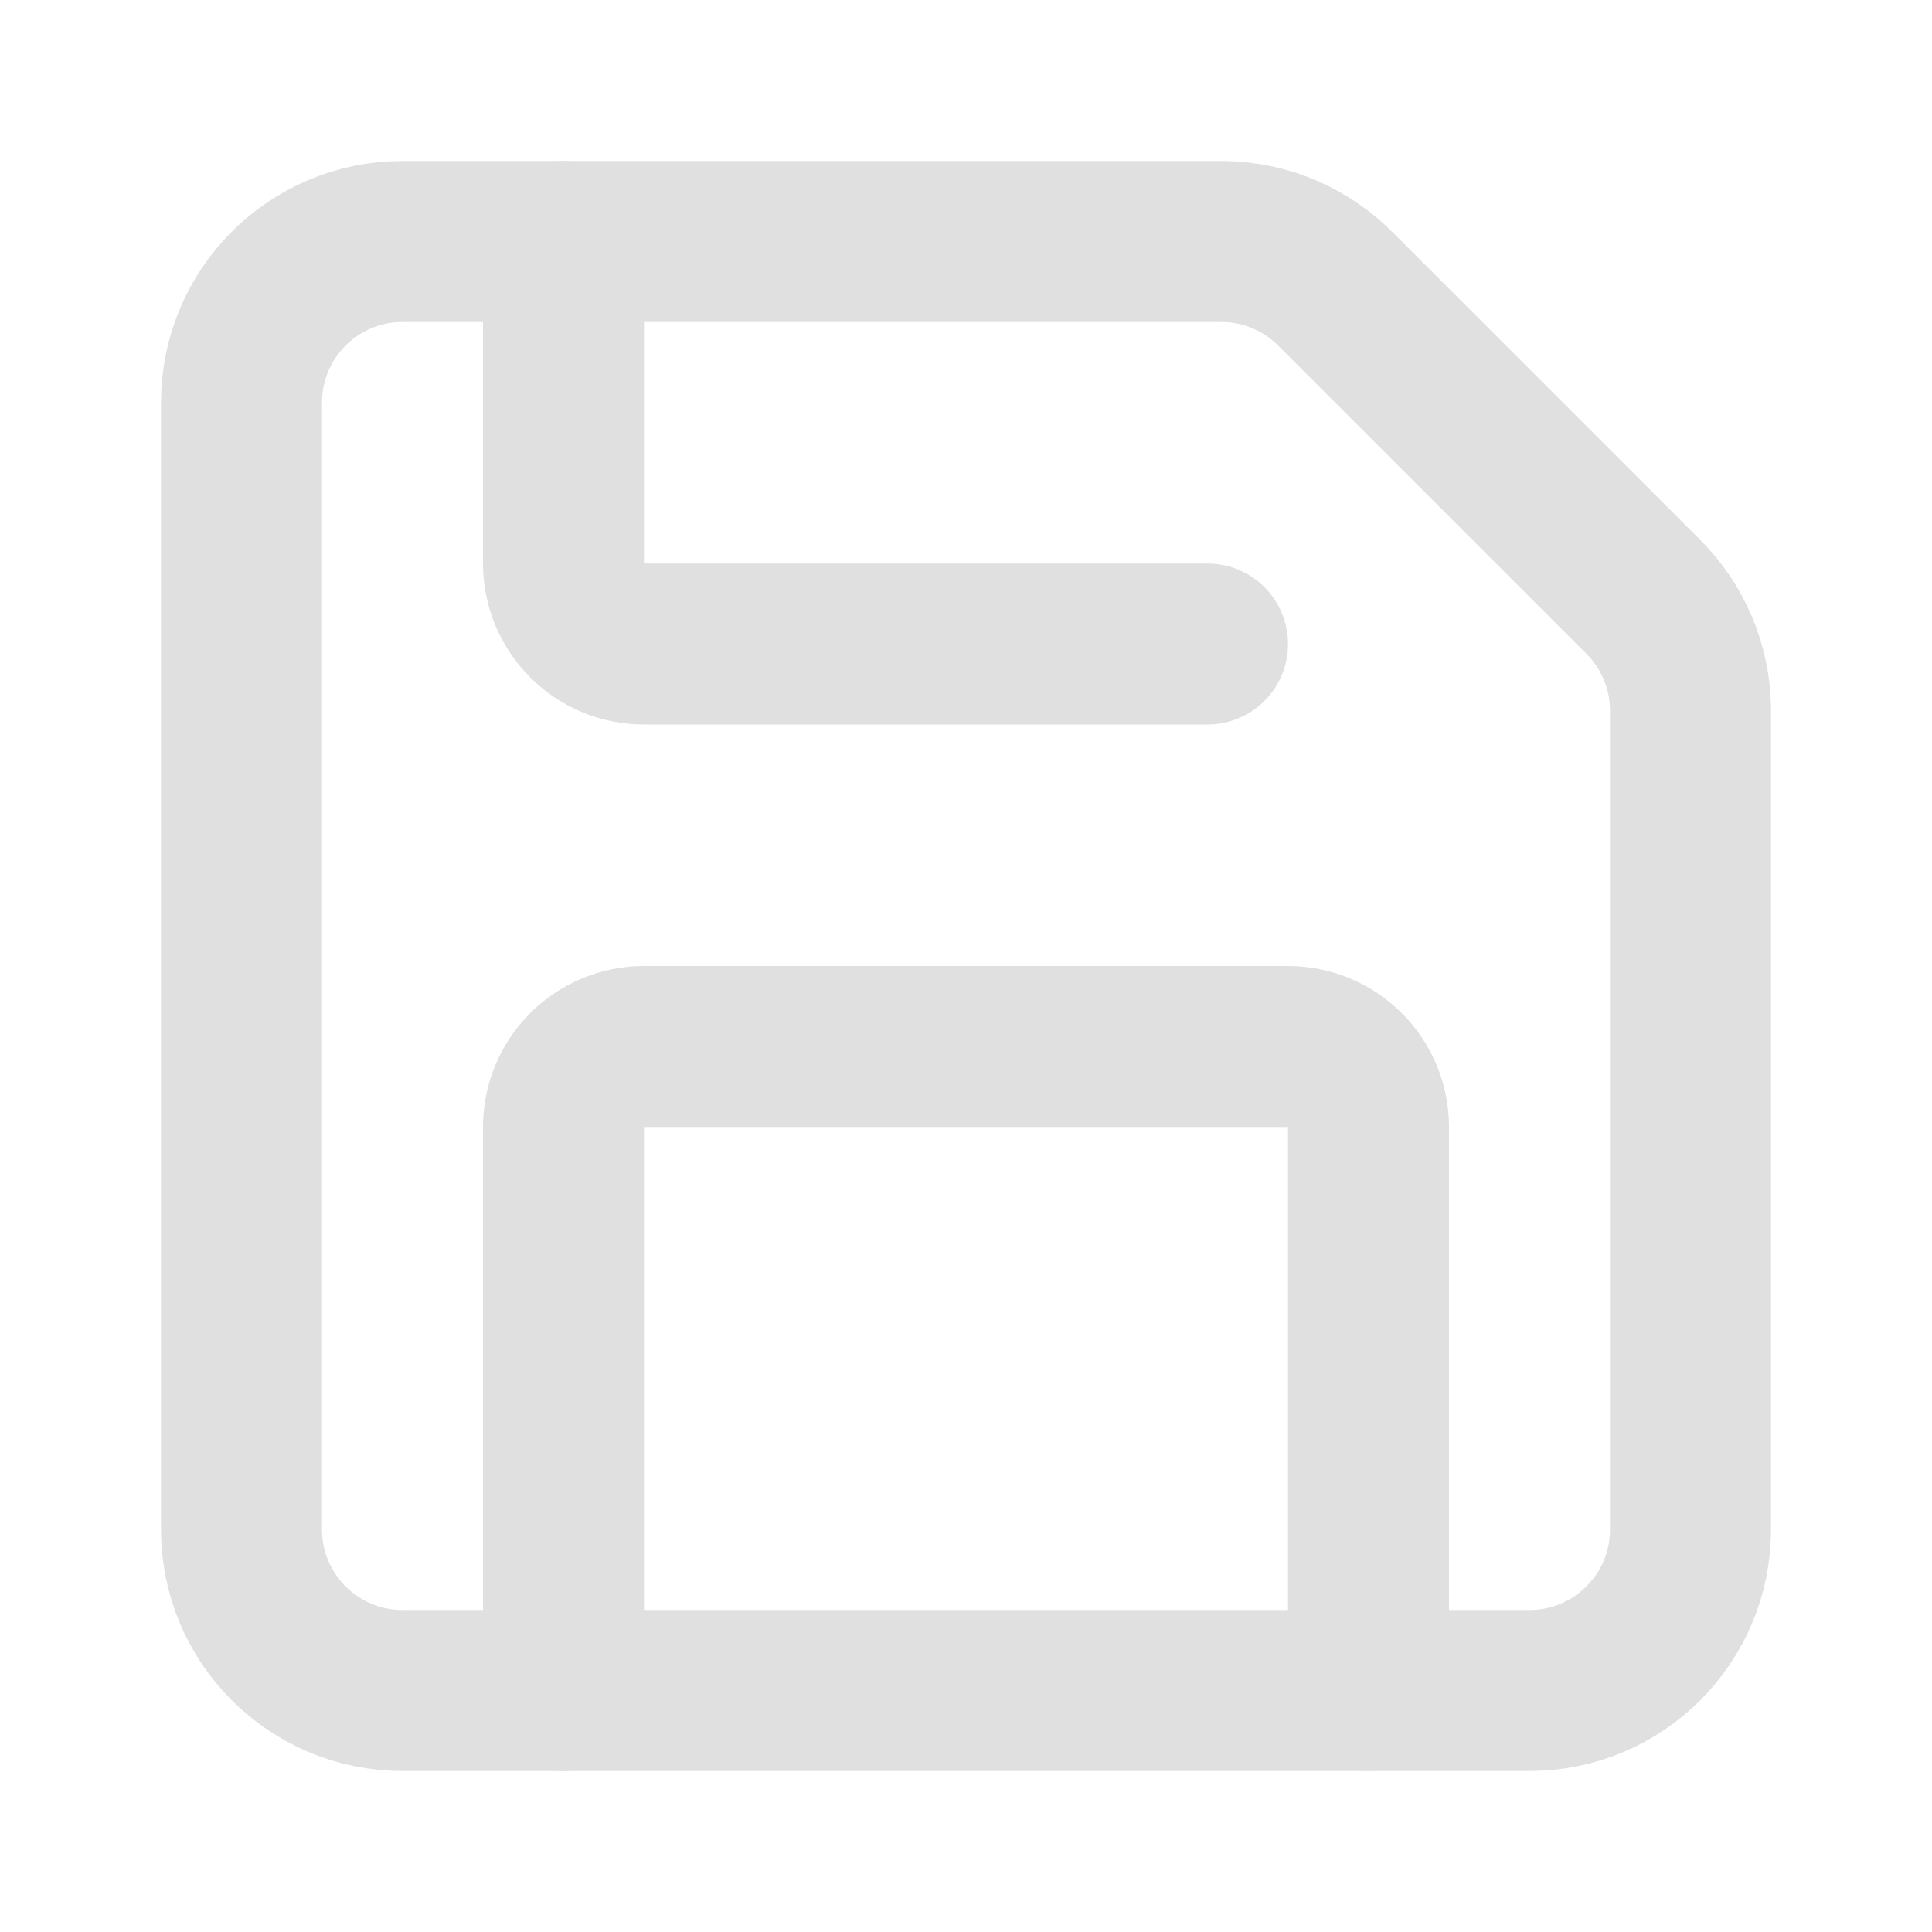
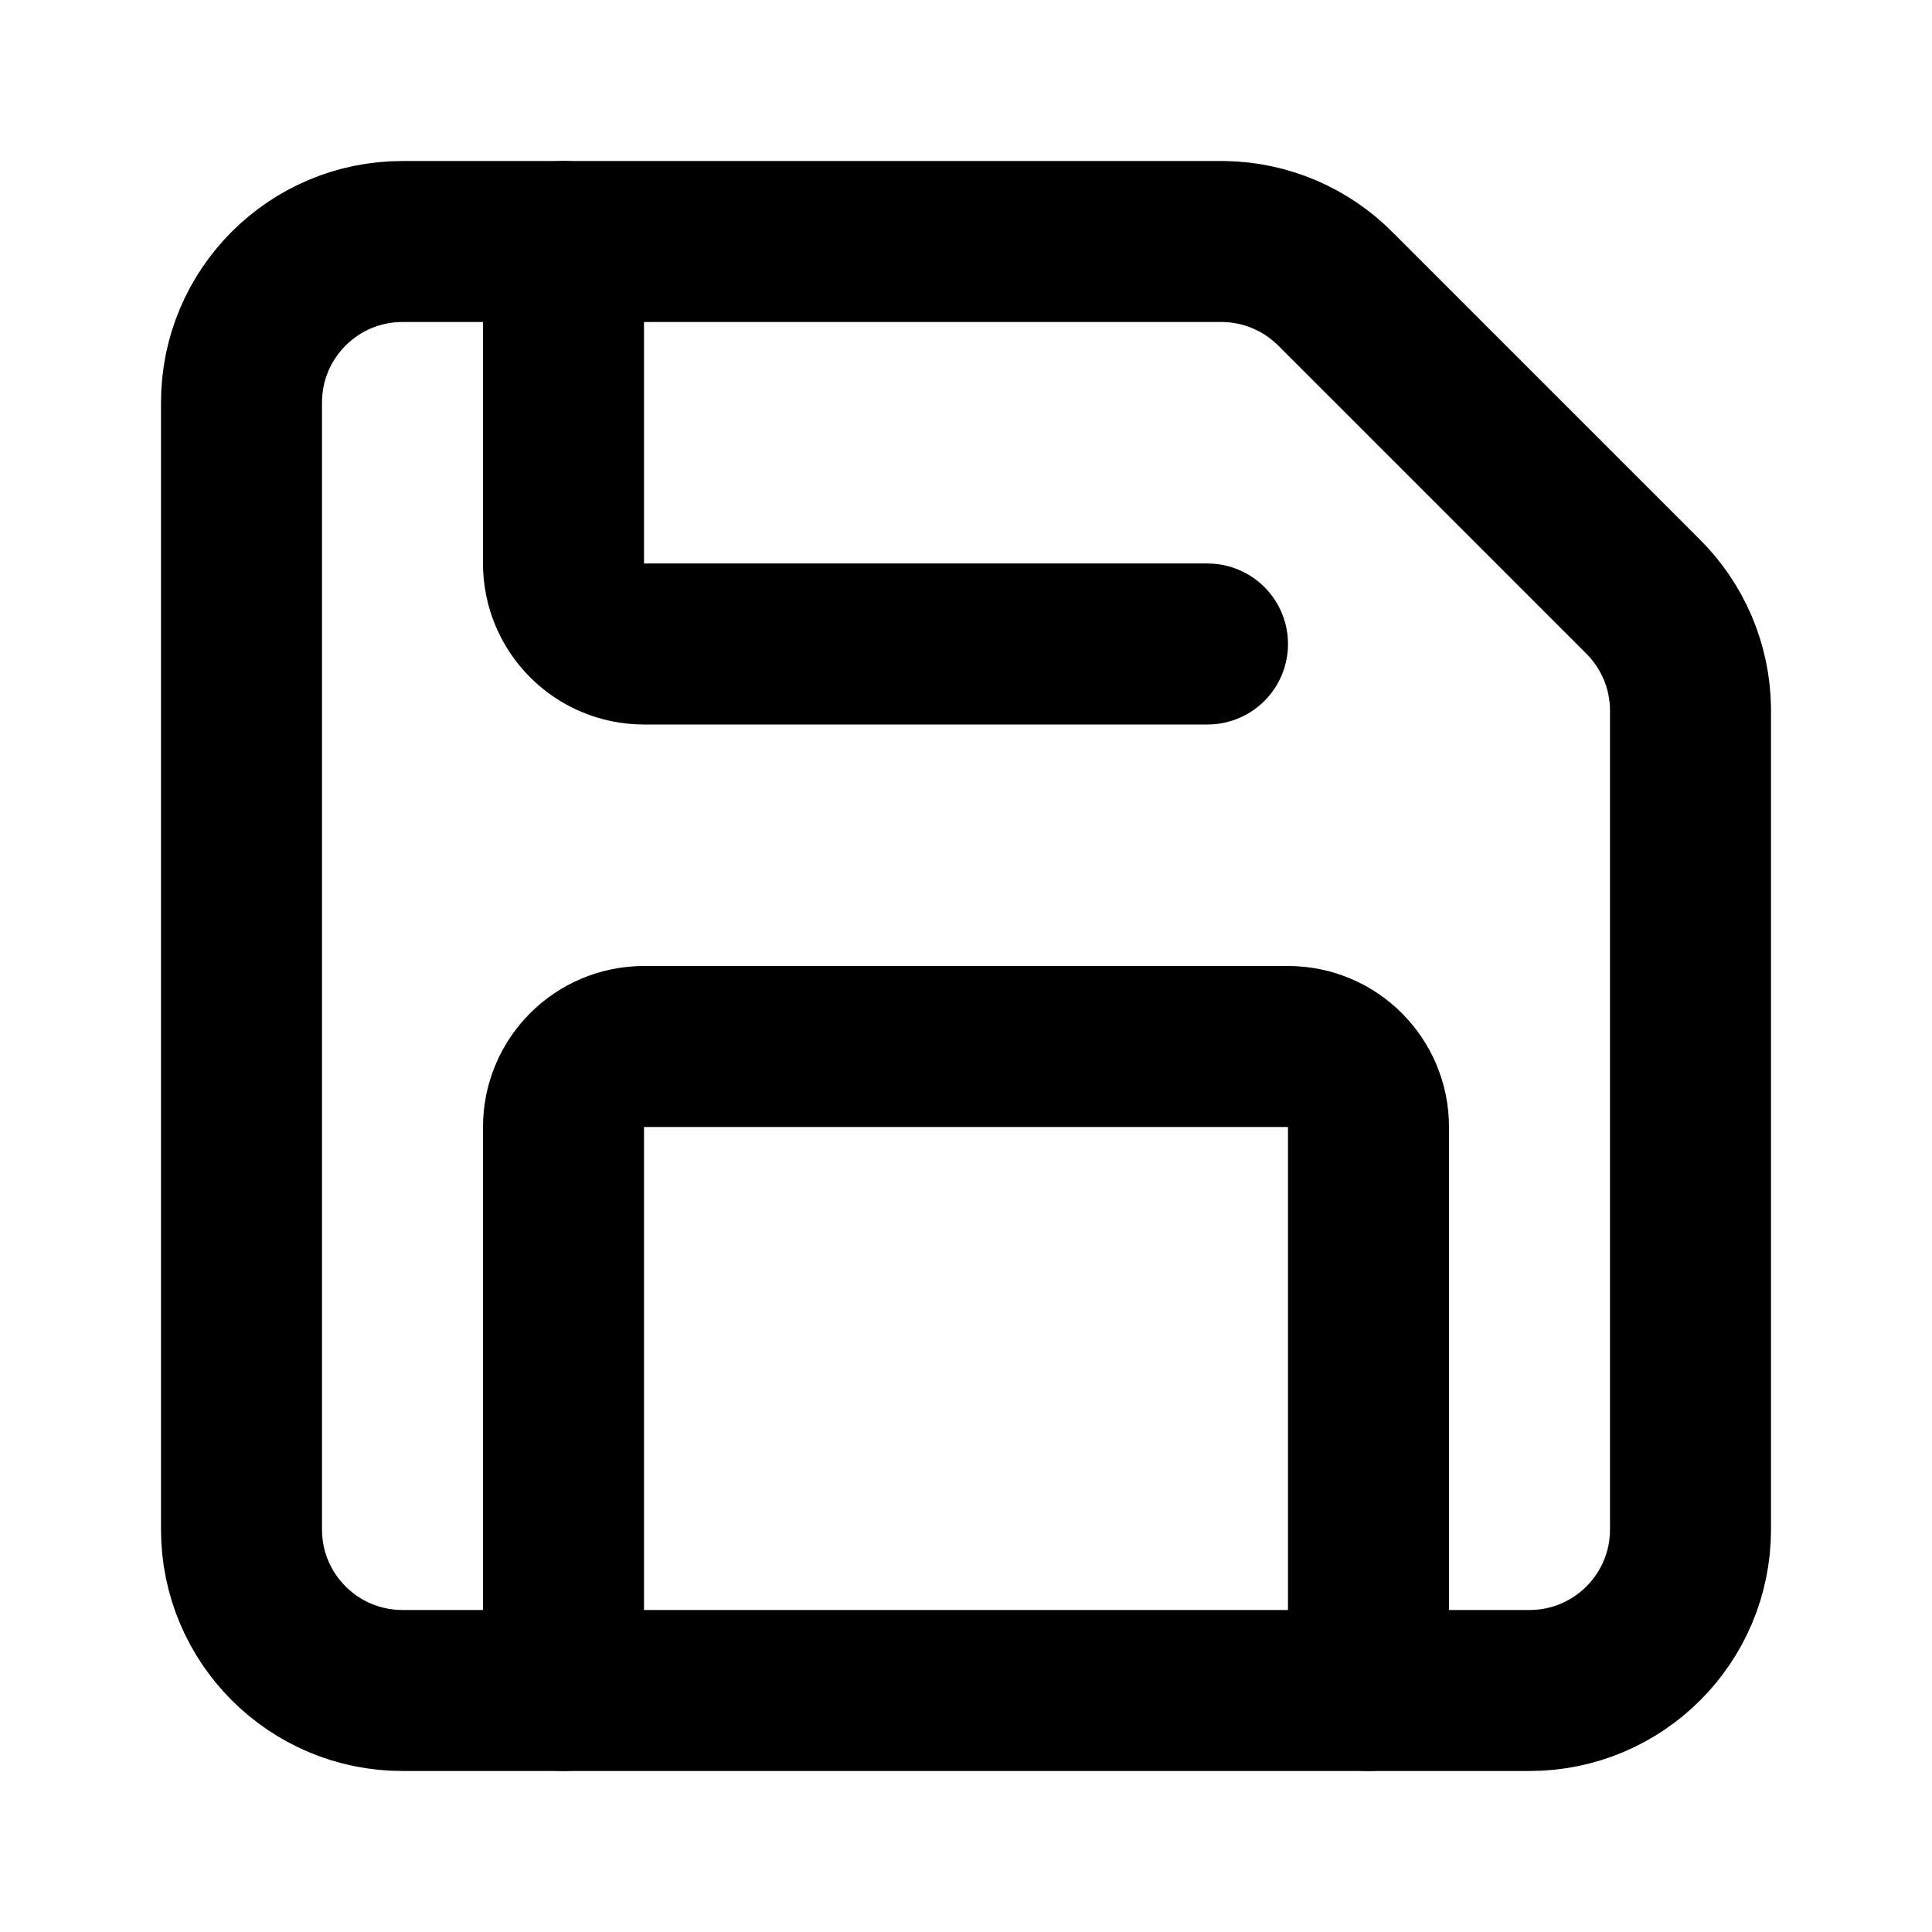
- <svg xmlns="http://www.w3.org/2000/svg" color="#E0E0E0" width="24" height="24" viewBox="0 0 24 24" fill="none" stroke="currentColor" stroke-width="2" stroke-linecap="round" stroke-linejoin="round">
+ <svg xmlns="http://www.w3.org/2000/svg" width="24" height="24" viewBox="0 0 24 24" fill="none" stroke="currentColor" stroke-width="2" stroke-linecap="round" stroke-linejoin="round">
  <path d="M15.2 3a2 2 0 0 1 1.4.6l3.8 3.8a2 2 0 0 1 .6 1.4V19a2 2 0 0 1-2 2H5a2 2 0 0 1-2-2V5a2 2 0 0 1 2-2z" />
  <path d="M17 21v-7a1 1 0 0 0-1-1H8a1 1 0 0 0-1 1v7" />
  <path d="M7 3v4a1 1 0 0 0 1 1h7" />
</svg>
